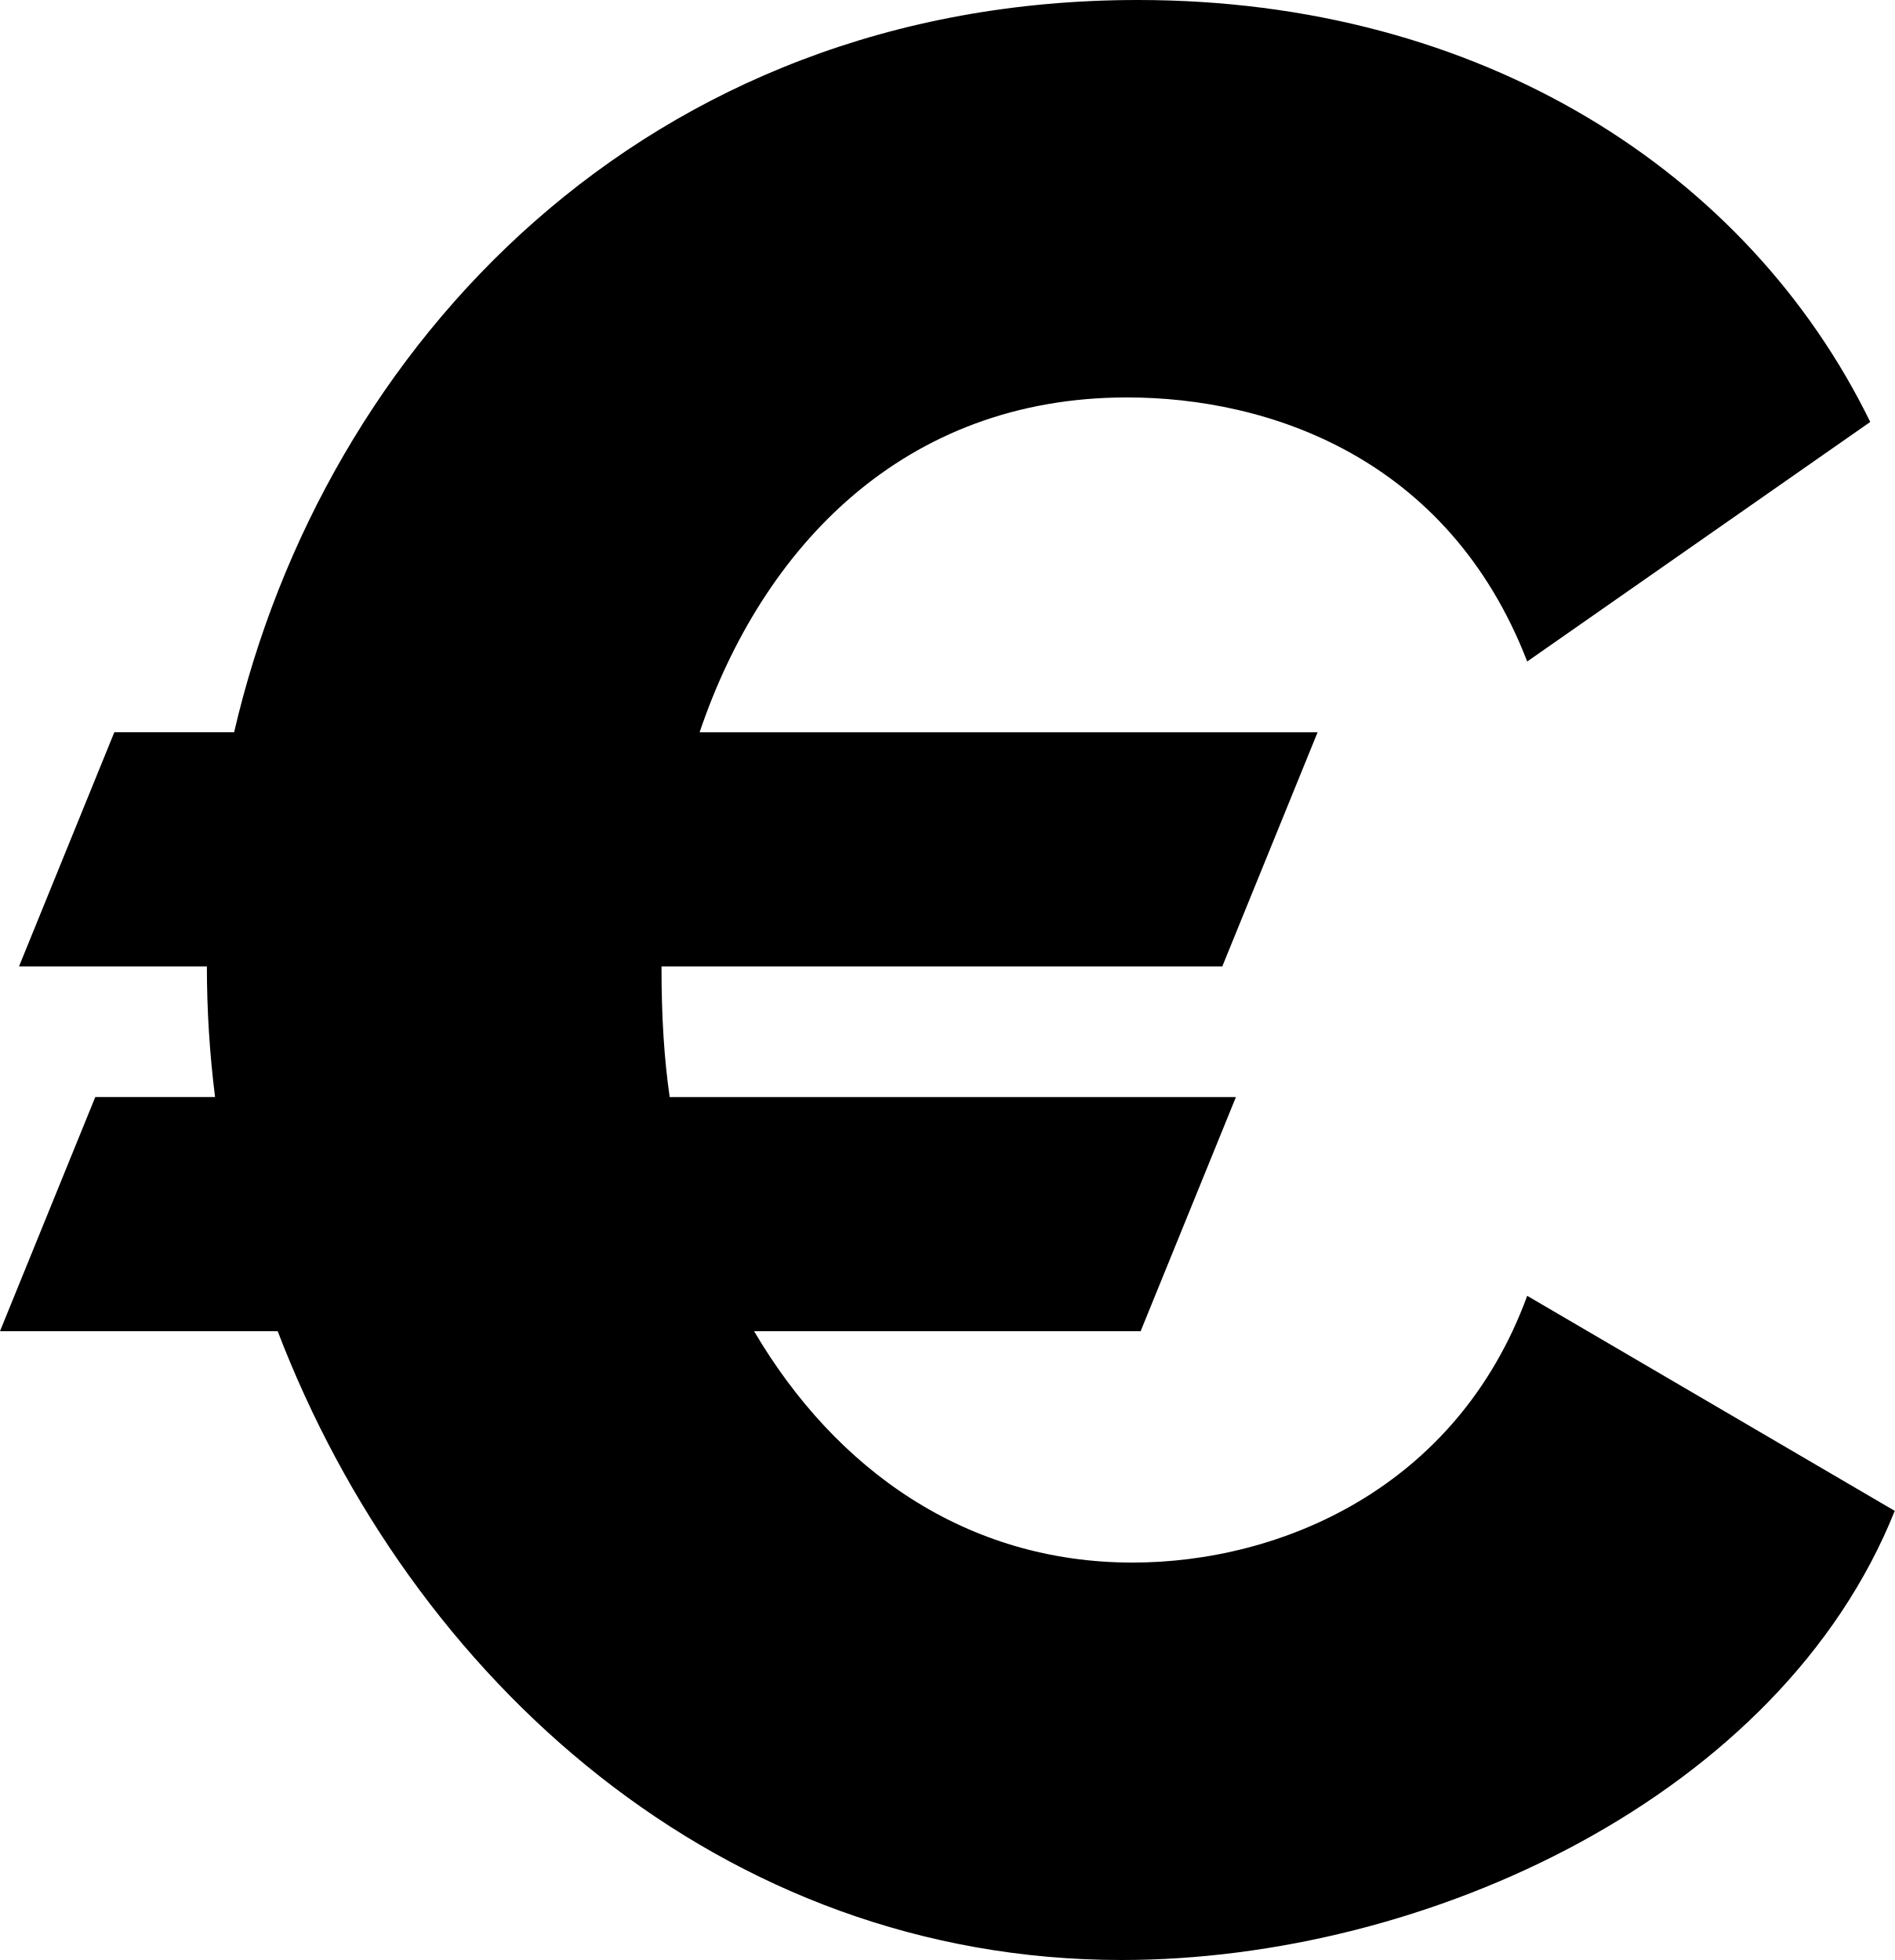
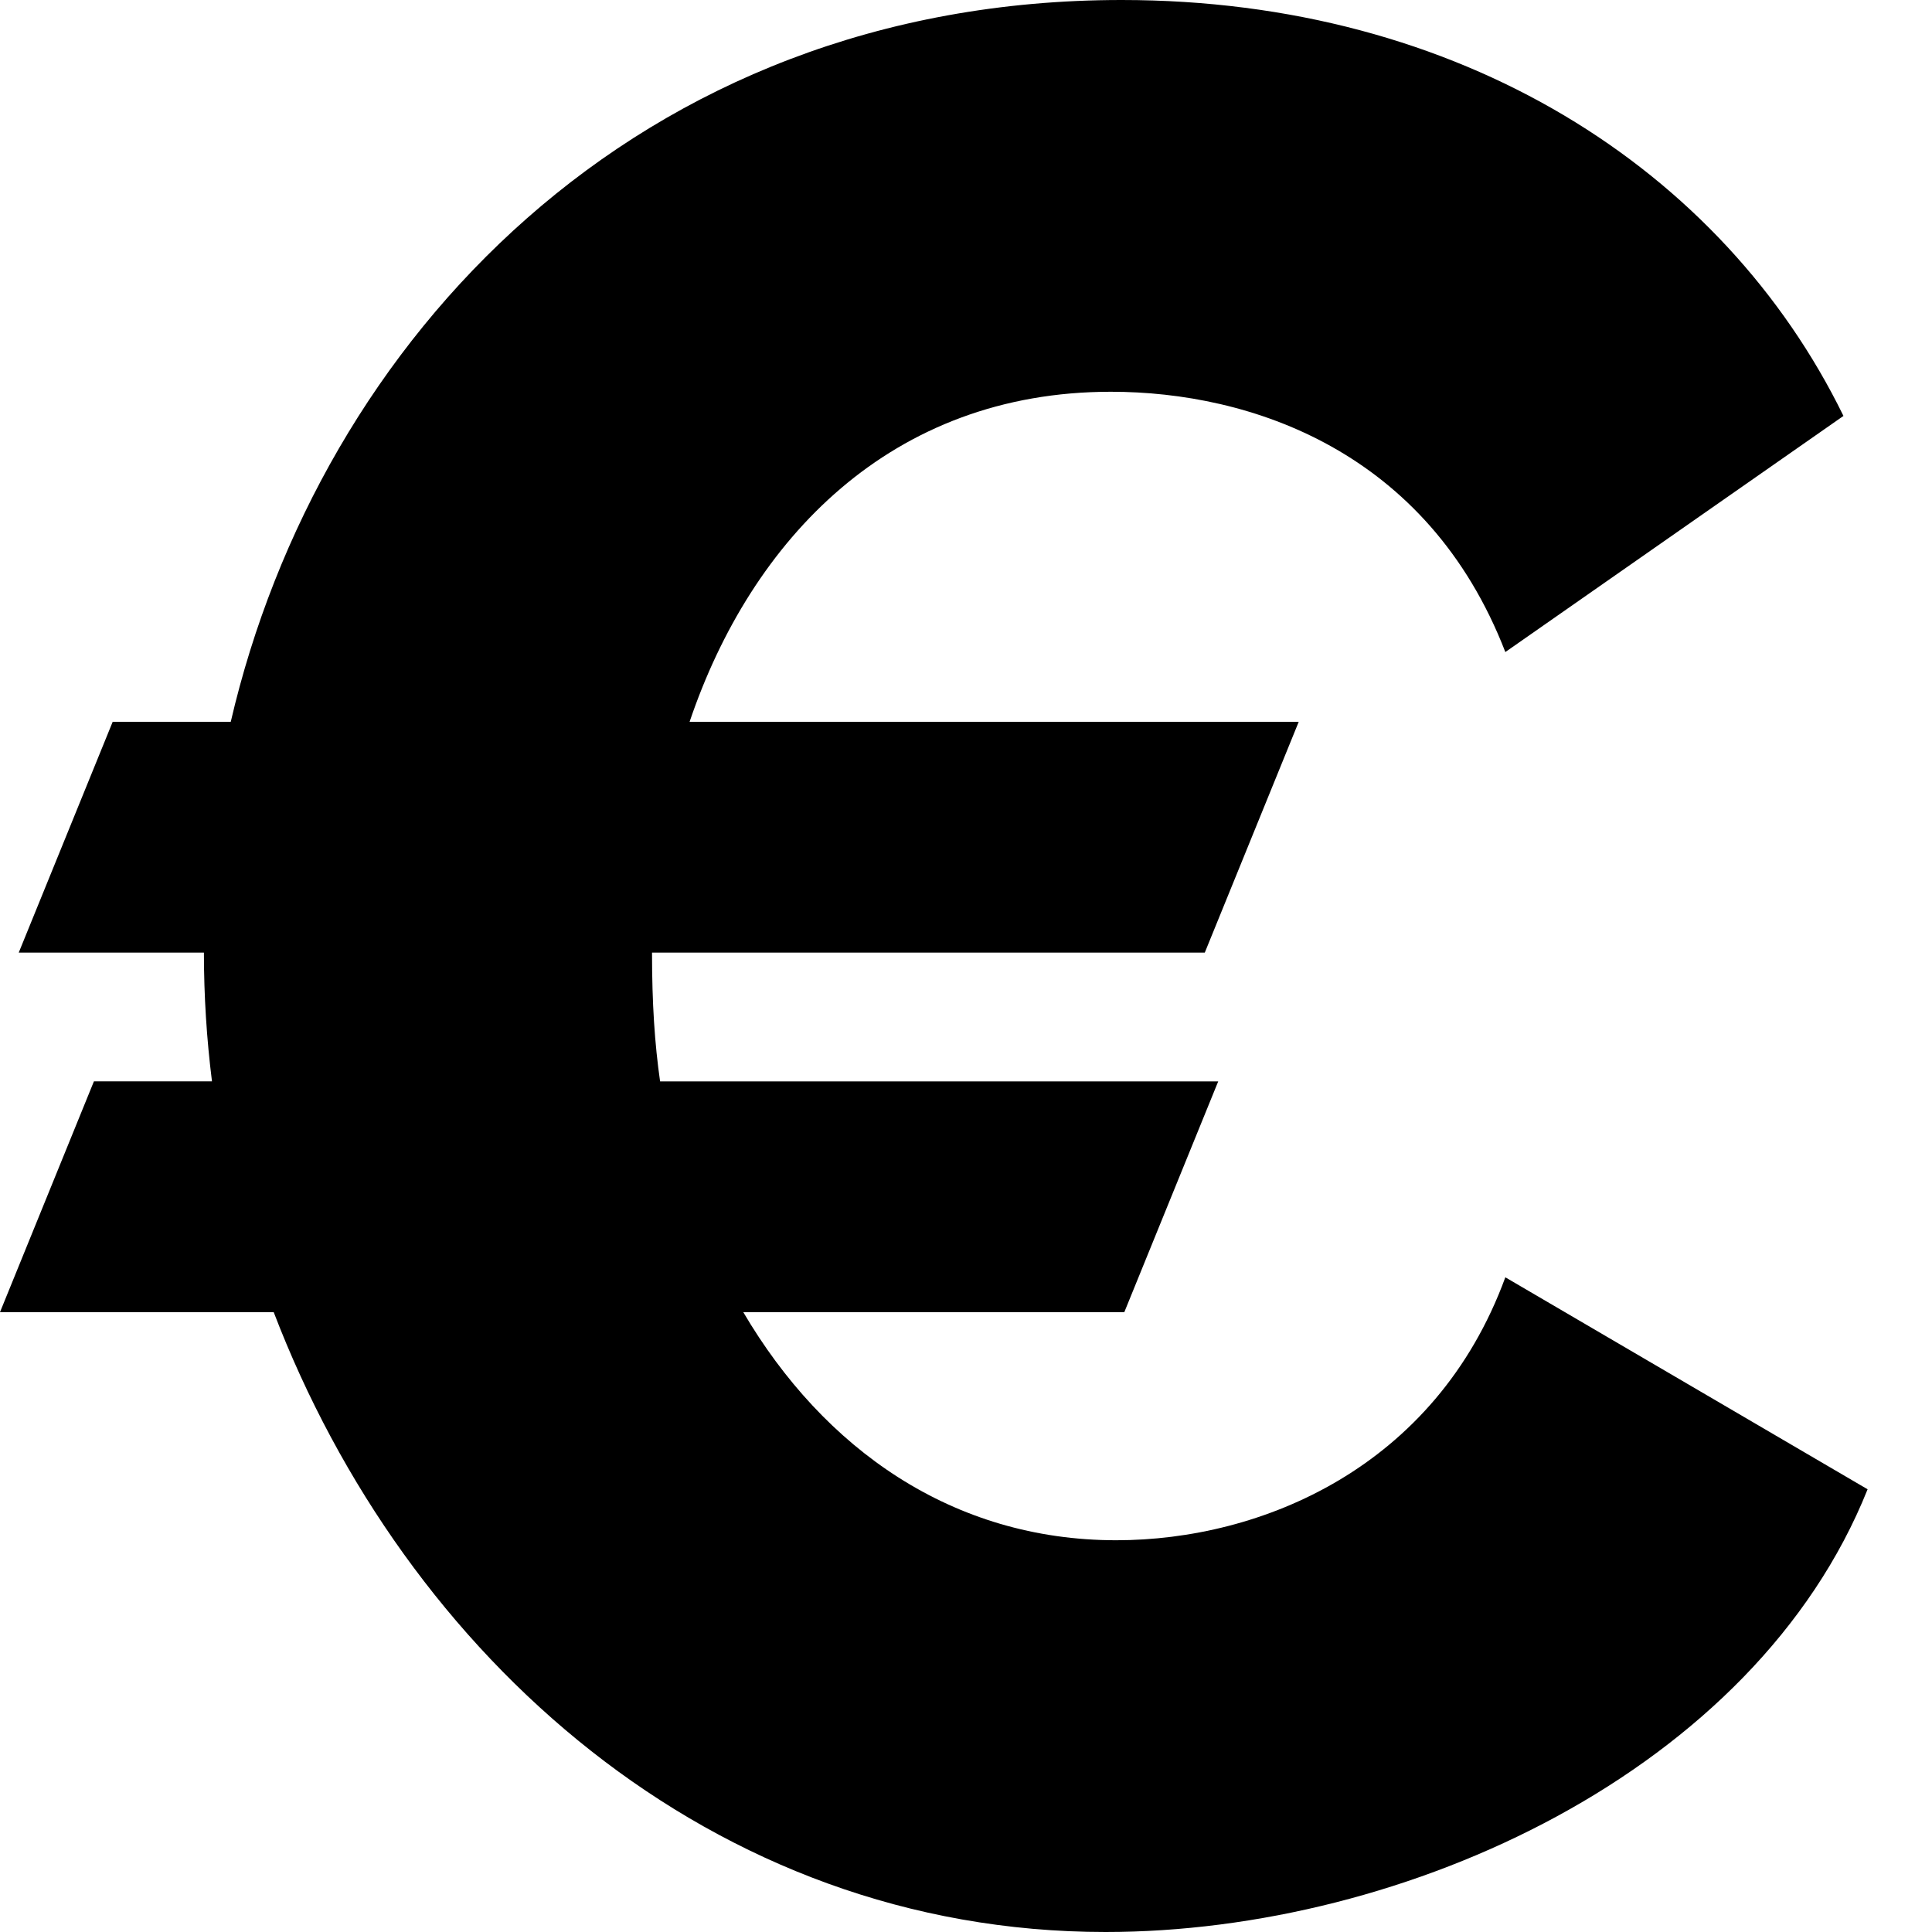
- <svg xmlns="http://www.w3.org/2000/svg" viewBox="0 0 495 512" fill="currentColor">
+ <svg xmlns="http://www.w3.org/2000/svg" viewBox="0 0 512 512" fill="currentColor">
  <path d="M292.984 512c-104.533 0-185.605-73.247-220.45-164.268H0l24.887-61.156h31.29a274.403 274.403 0 01-2.137-34.132H4.97l24.891-61.156h31.29C84.614 90.308 168.528 0 297.243 0c89.605 0 159.294 44.798 191.292 110.225L398.93 172.8c-20.62-53.33-67.556-68.98-104.534-68.98-58.314 0-95.287 39.115-111.65 87.471h161.428l-24.891 61.156h-146.49c0 13.512.713 24.182 2.137 34.132h147.911l-24.886 61.156h-100.98c21.333 36.27 55.465 60.447 98.846 60.447 38.399 0 84.618-19.199 103.109-69.684l96.004 56.176C465.077 469.331 372.631 512 292.984 512z" fillRule="evenodd" />
</svg>
